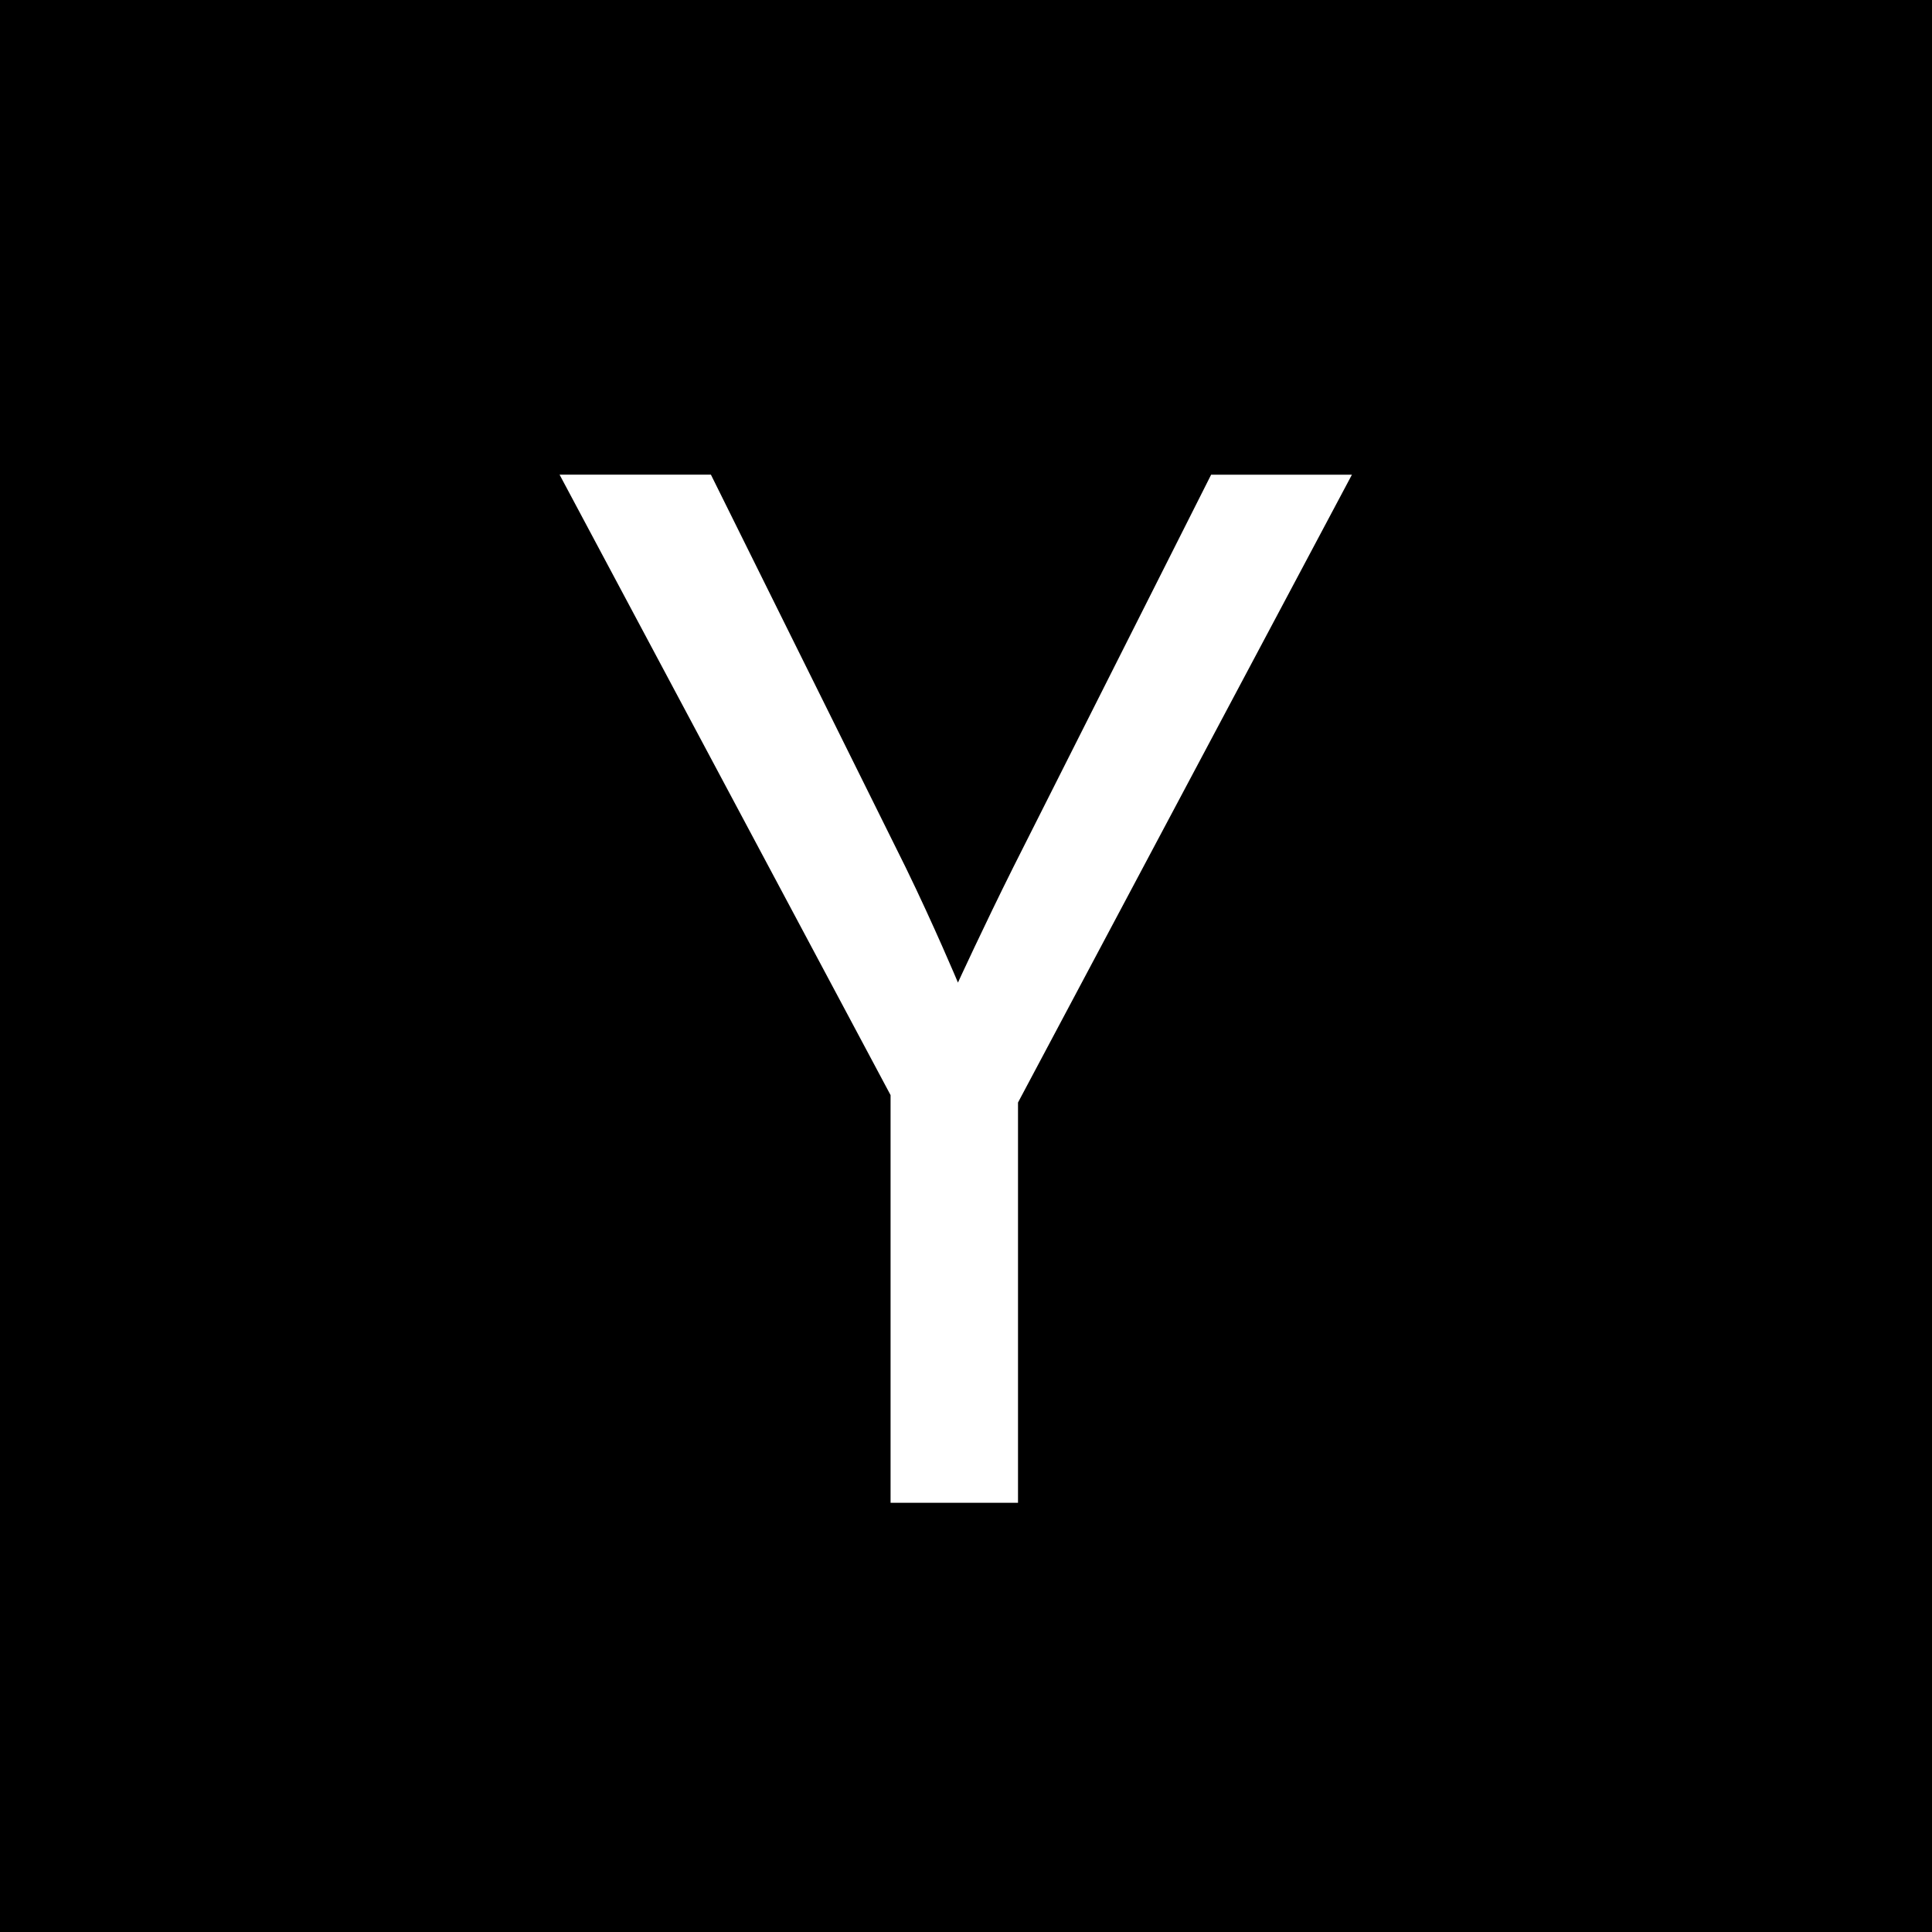
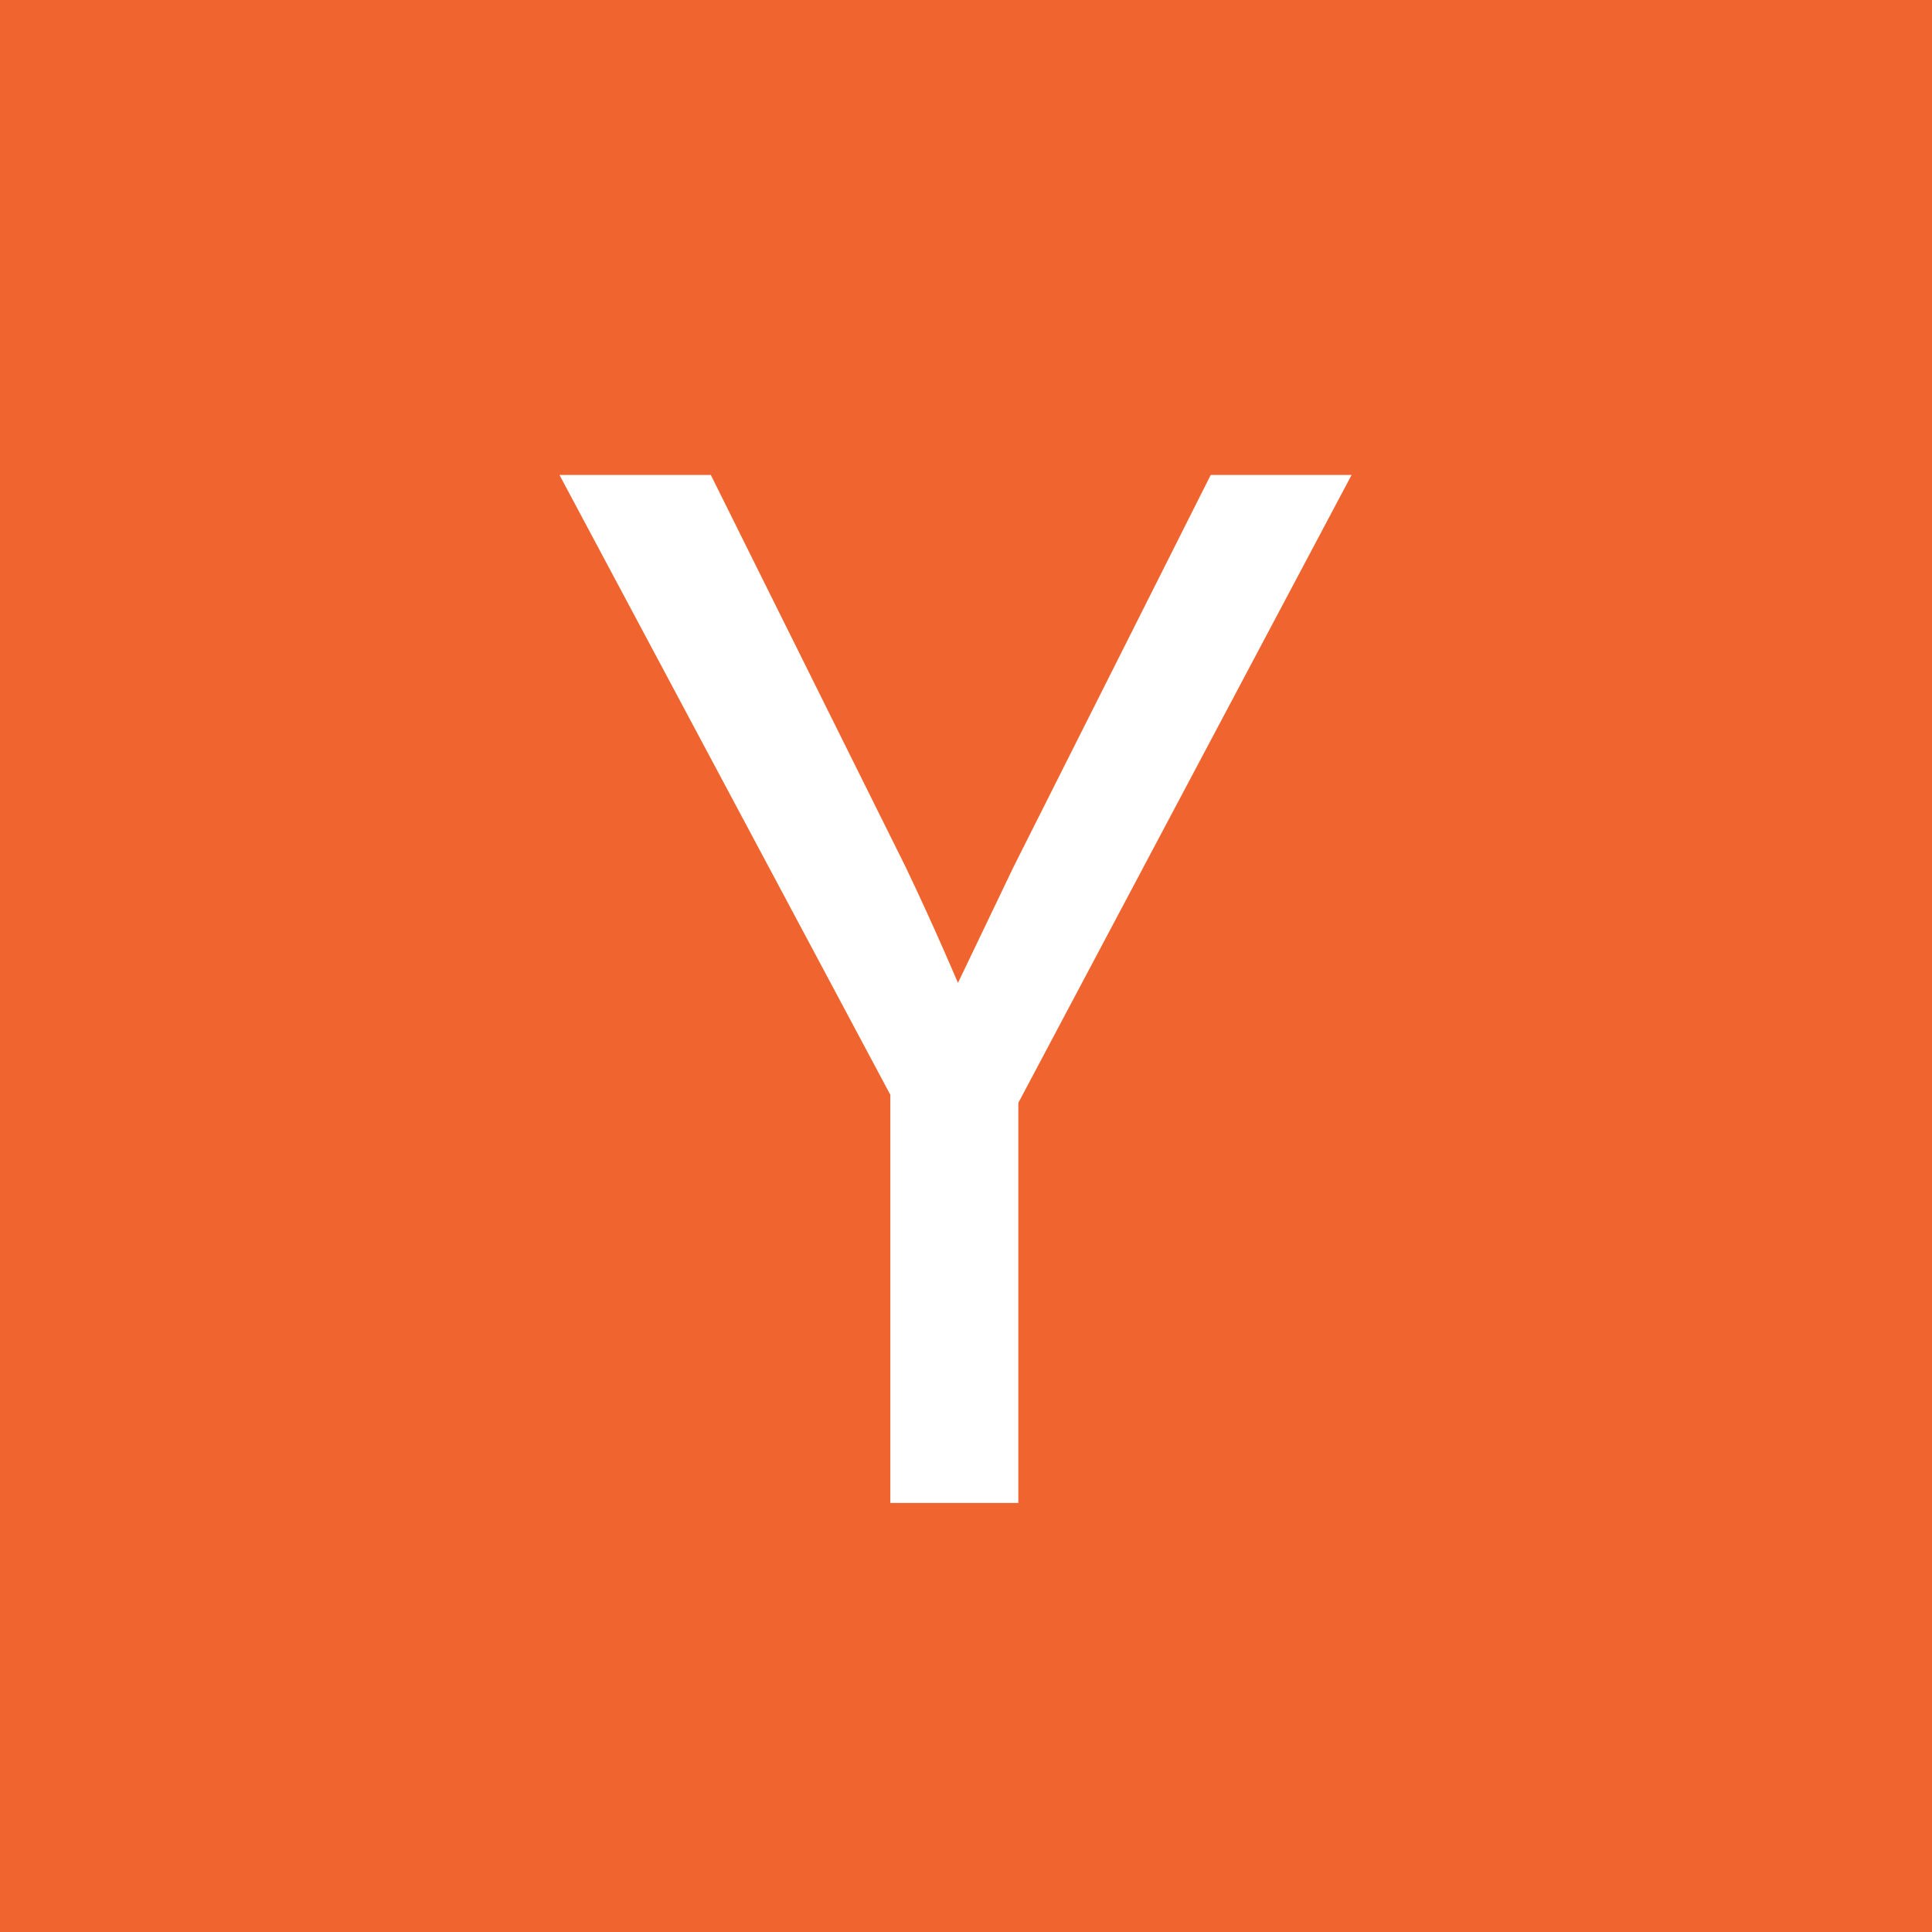
- <svg xmlns="http://www.w3.org/2000/svg" viewBox="0 0 24 24" fill="currentColor" role="img" aria-label="Y Combinator">
-   <path d="M0 24V0h24v24H0zM6.951 5.896l4.112 7.708v5.064h1.583v-4.972l4.148-7.799h-1.749l-2.457 4.875c-.372.745-.688 1.434-.688 1.434s-.297-.708-.651-1.434L8.831 5.896h-1.88z" />
+ <svg xmlns="http://www.w3.org/2000/svg" fill="#f0652f" aria-label="Y Combinator" viewBox="0 0 24 24">
+   <path d="M0 24V0h24v24zM6.95 5.9l4.11 7.7v5.07h1.59V13.7l4.14-7.8h-1.75l-2.45 4.87-.69 1.44s-.3-.71-.65-1.44L8.83 5.9z" />
</svg>
